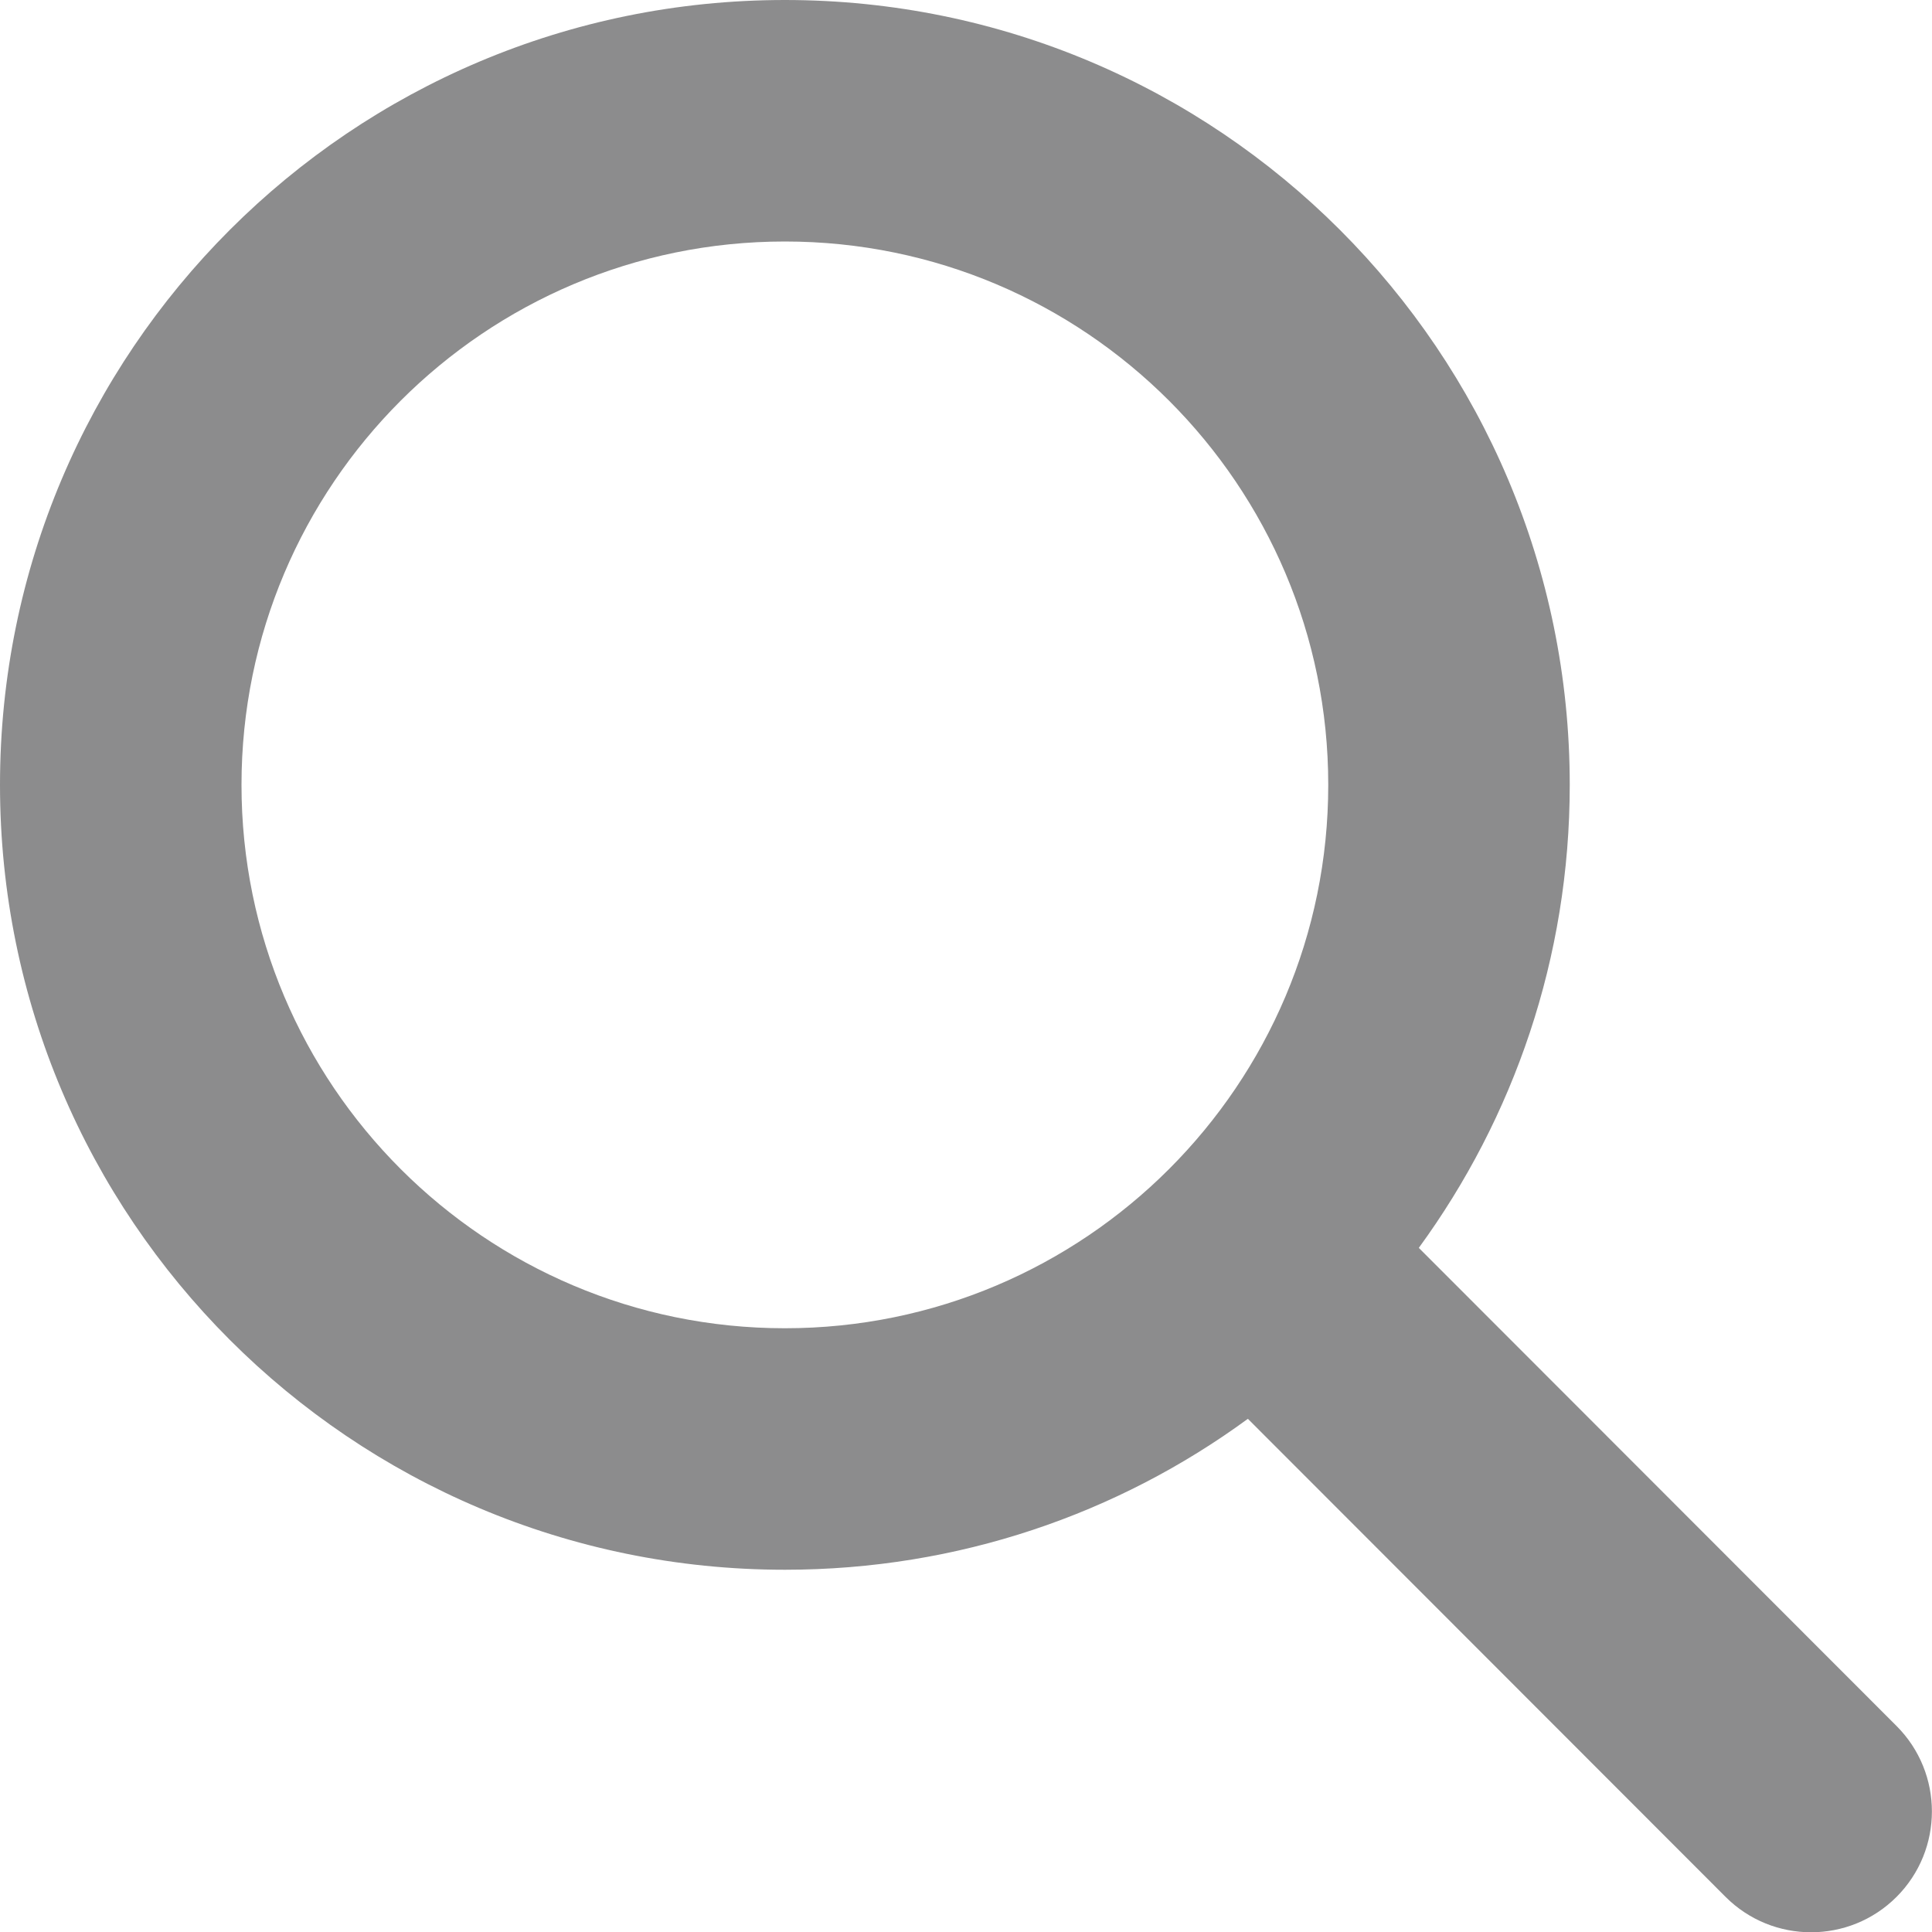
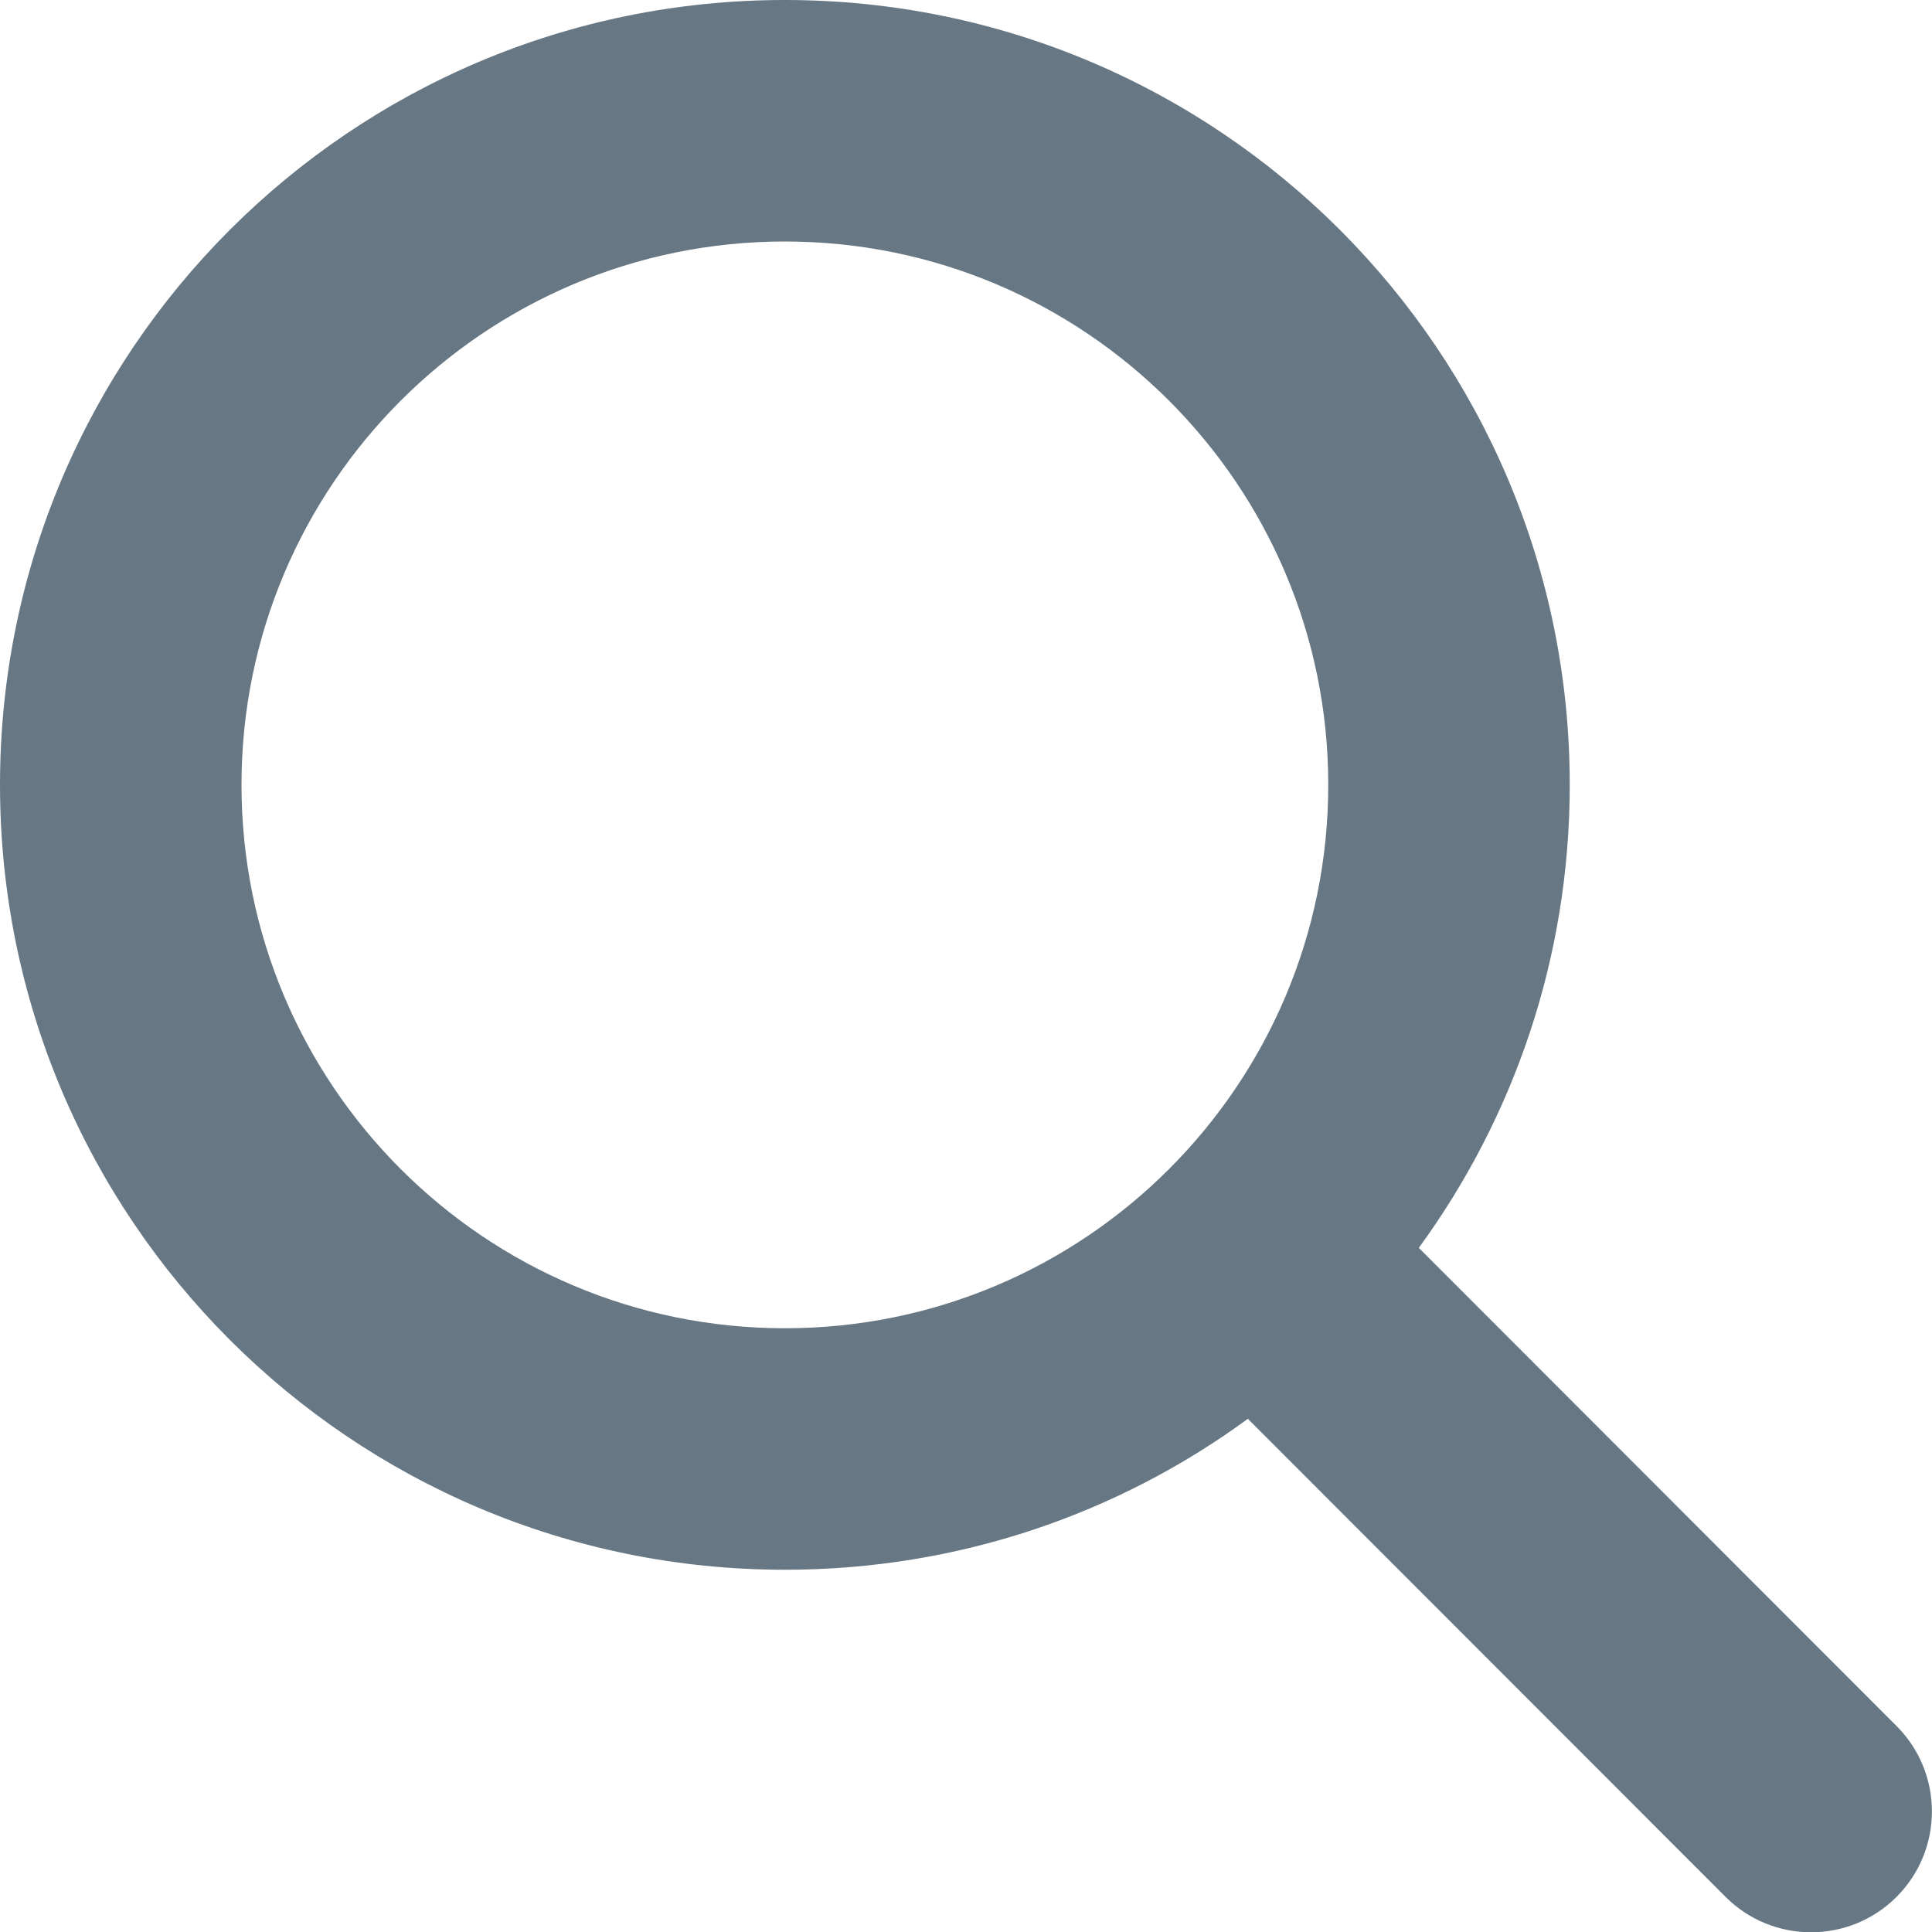
<svg xmlns="http://www.w3.org/2000/svg" viewBox="0 0 512 512">
-   <path fill="rgb(140, 140, 141)" d="M416 208c0 45.9-14.9 88.3-40 122.7L502.6 457.4c12.5 12.5 12.5 32.8 0 45.3s-32.8 12.5-45.3 0L330.7 376c-34.4 25.2-76.8 40-122.7 40C93.1 416 0 322.9 0 208S93.1 0 208 0S416 93.1 416 208zM208 352c79.5 0 144-64.5 144-144s-64.5-144-144-144S64 128.5 64 208s64.5 144 144 144z" />
+   <path fill="rgb(103,120,132)" d="M416 208c0 45.9-14.9 88.3-40 122.7L502.6 457.4c12.5 12.5 12.5 32.8 0 45.3s-32.8 12.5-45.3 0L330.7 376c-34.4 25.2-76.8 40-122.7 40C93.1 416 0 322.9 0 208S93.1 0 208 0S416 93.1 416 208zM208 352c79.5 0 144-64.5 144-144s-64.5-144-144-144S64 128.5 64 208s64.5 144 144 144z" />
</svg>
